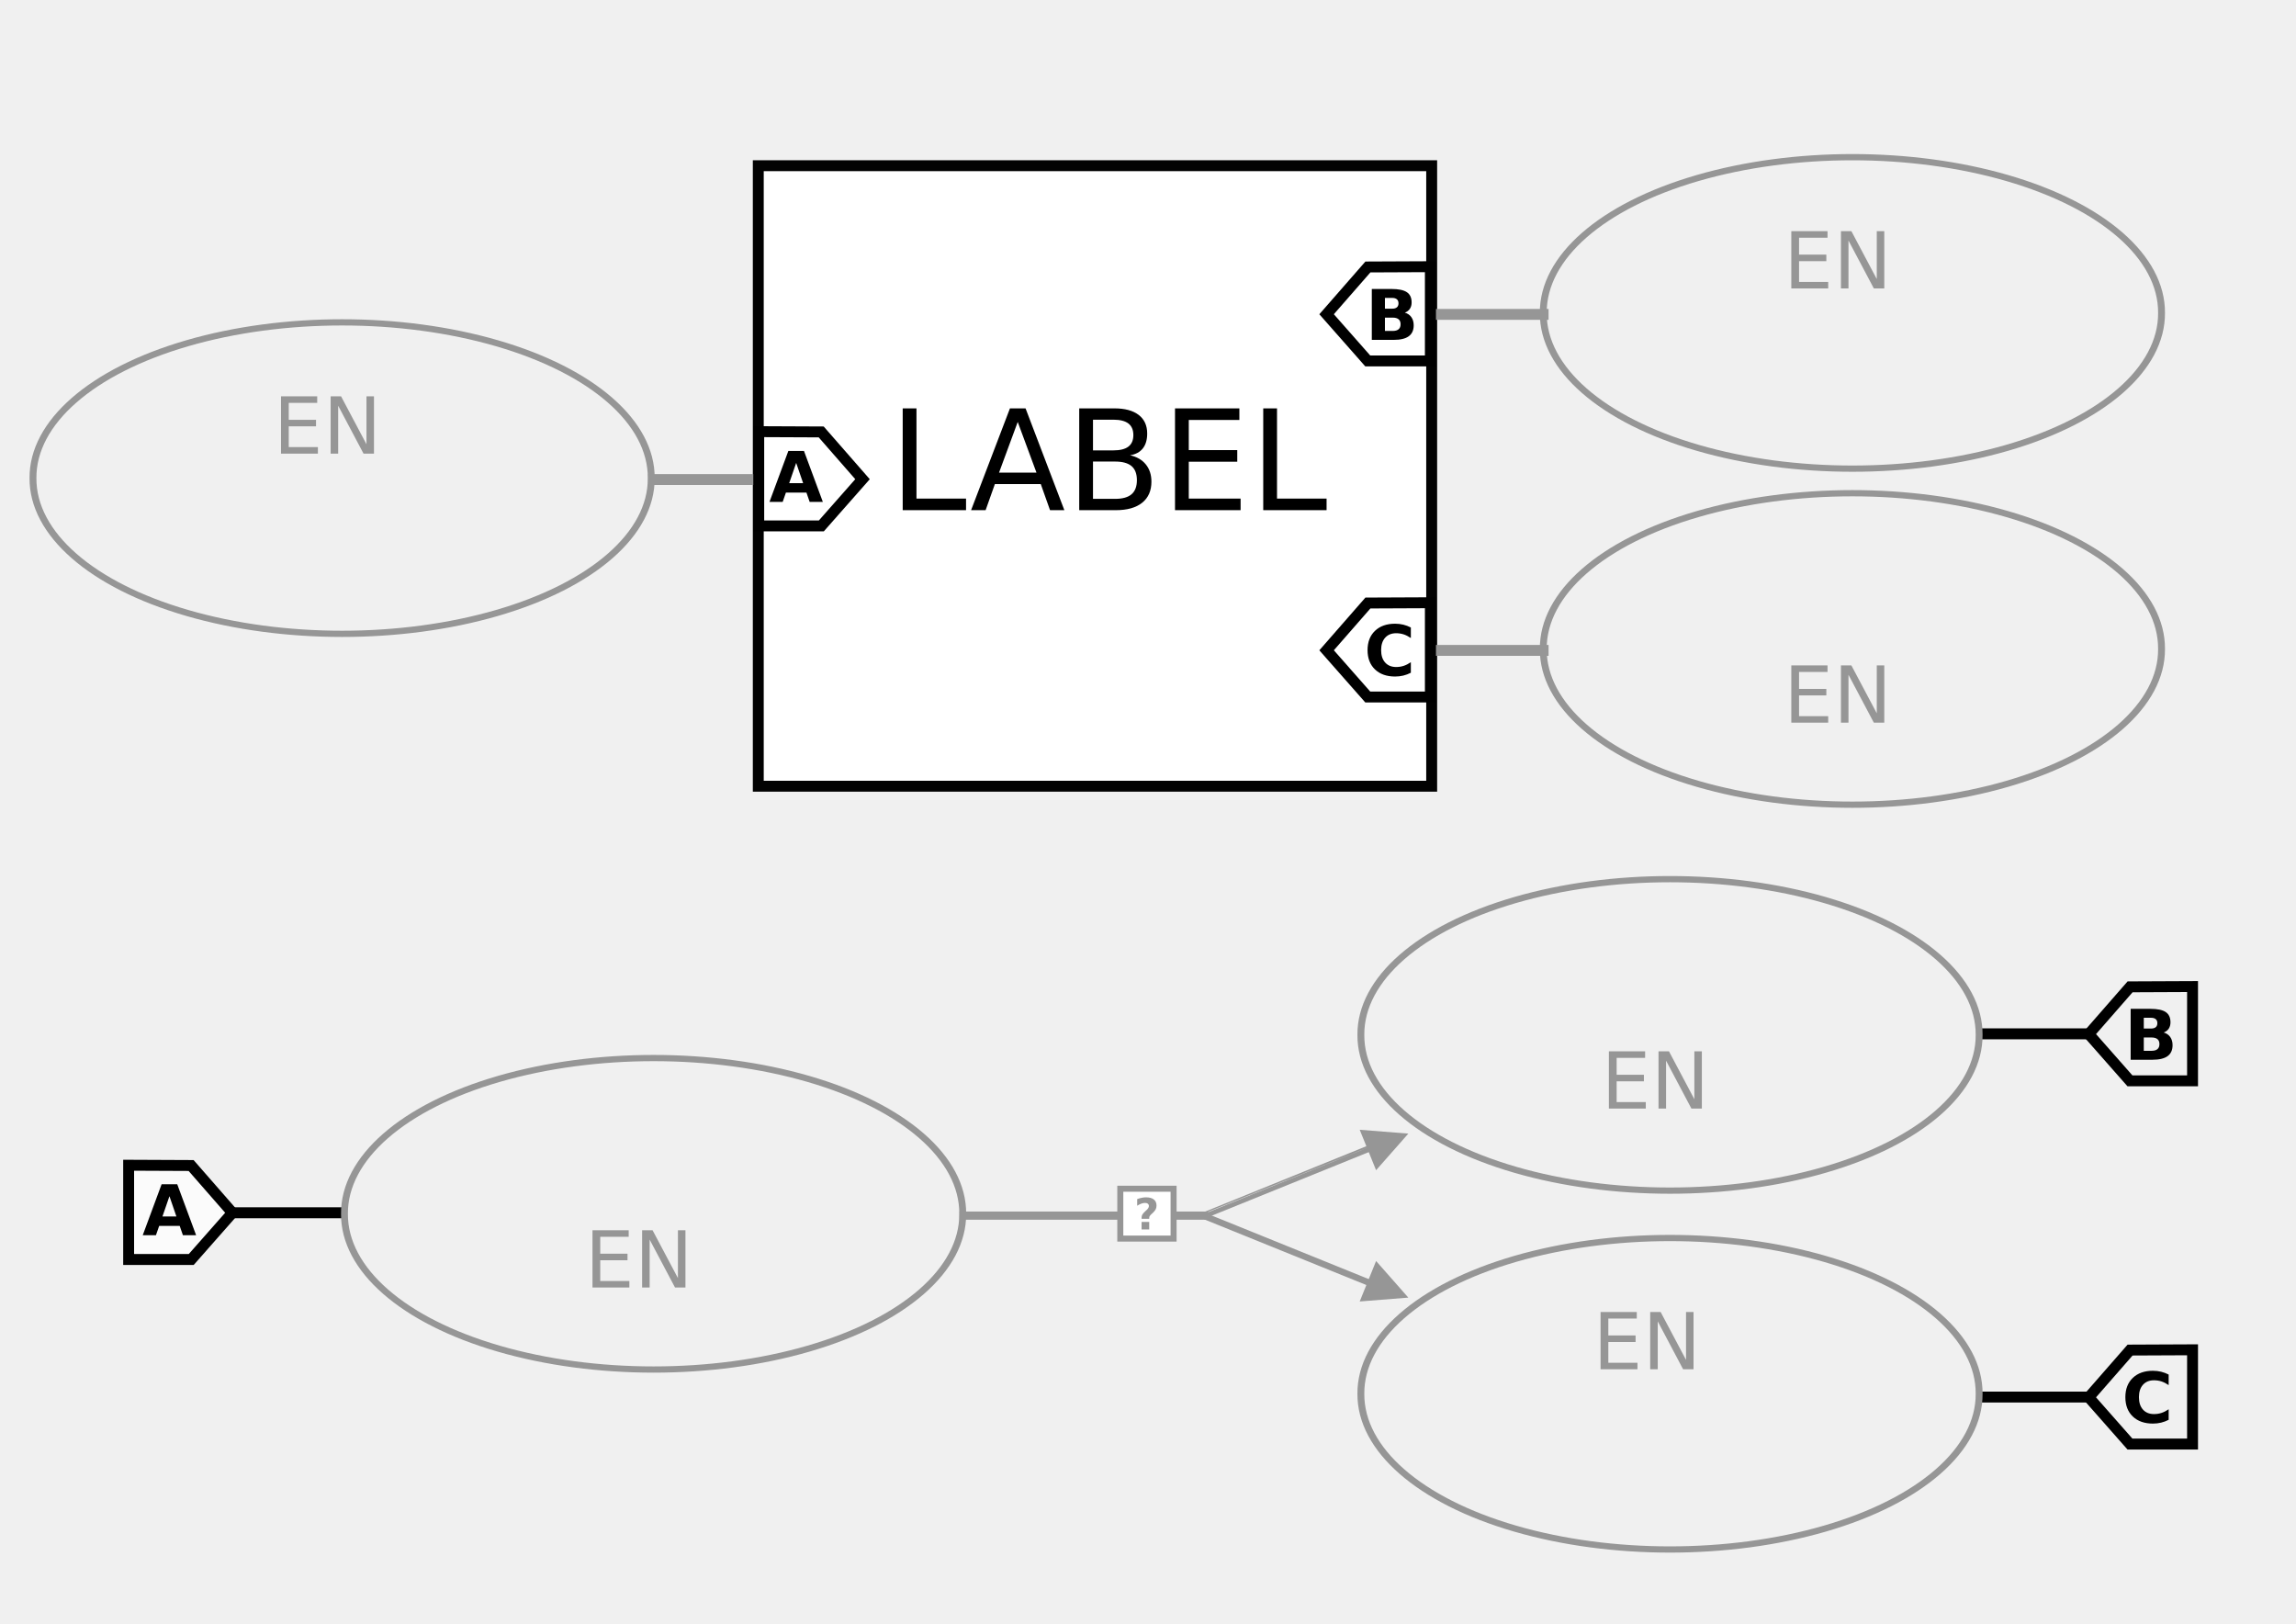
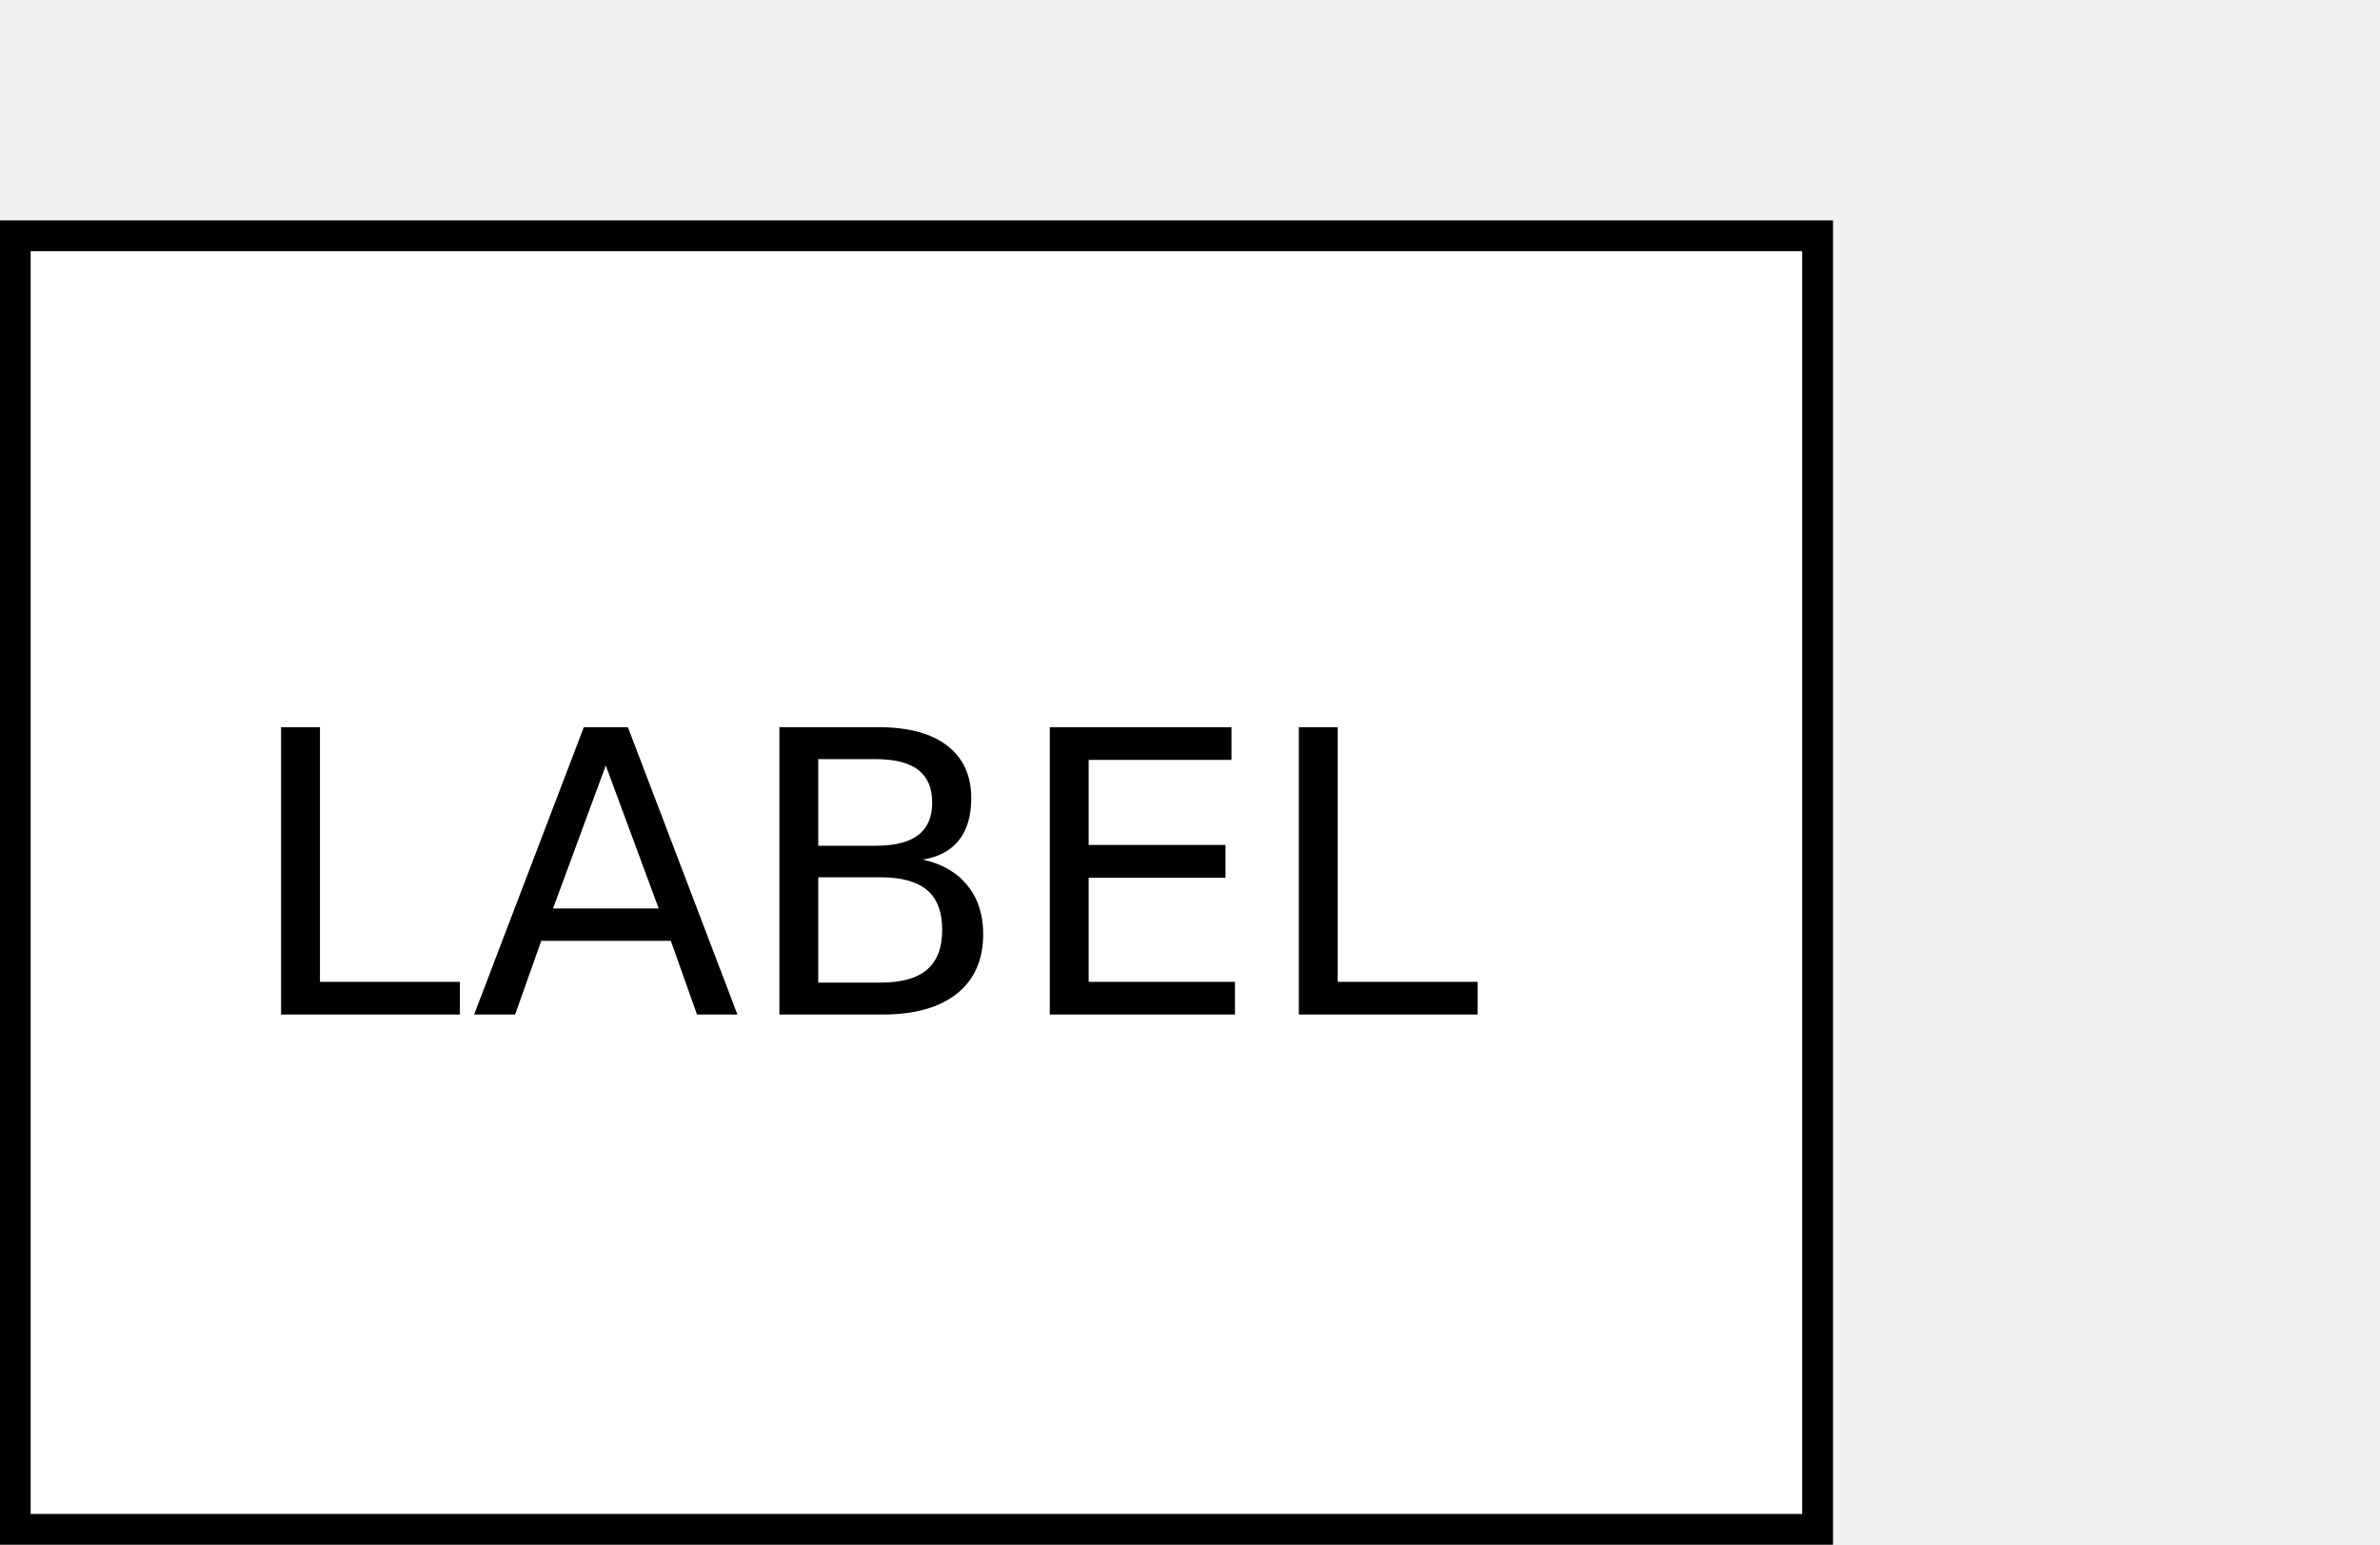
- <svg xmlns="http://www.w3.org/2000/svg" width="1052.362" height="744.094" id="svg2" version="1.0">
+ <svg xmlns="http://www.w3.org/2000/svg" width="386.429" height="250.805" id="svg2" version="1.0">
  <defs id="defs4">
-     <marker orient="auto" refY="0.0" refX="0.0" id="Arrow1Mend" style="overflow:visible;">
-       <path id="path2972" d="M 0.0,0.0 L 5.0,-5.0 L -12.5,0.0 L 5.0,5.0 L 0.0,0.0 z " style="fill-rule:evenodd;stroke:#000000;stroke-width:1.0pt;marker-start:none;" transform="scale(0.4) rotate(180) translate(10,0)" />
-     </marker>
-     <marker orient="auto" refY="0.0" refX="0.0" id="Arrow1Lend" style="overflow:visible;">
-       <path id="path2978" d="M 0.0,0.0 L 5.0,-5.0 L -12.5,0.0 L 5.0,5.0 L 0.0,0.0 z " style="fill-rule:evenodd;stroke:#000000;stroke-width:1.0pt;marker-start:none;" transform="scale(0.8) rotate(180) translate(12.5,0)" />
-     </marker>
-   </defs>
-   <g id="layer2" style="opacity:1">
-     <rect style="opacity:0.99;fill:#ffffff;fill-opacity:1;fill-rule:nonzero;stroke:#000000;stroke-width:5;stroke-linecap:round;stroke-miterlimit:4;stroke-dasharray:none;stroke-dashoffset:0;stroke-opacity:1" id="rect3545" width="308.649" height="284.359" x="347.556" y="75.94" rx="0" ry="0" />
-     <path id="path3955" d="M 1004.945,618.569 L 976.314,618.697 L 957.378,640.359 L 976.25,661.766 L 1004.945,661.766 L 1004.945,618.569 z" style="fill:none;fill-opacity:0.75;fill-rule:evenodd;stroke:#000000;stroke-width:5;stroke-linecap:butt;stroke-linejoin:miter;stroke-miterlimit:4;stroke-dasharray:none;stroke-opacity:1" />
-     <path style="fill:none;fill-opacity:0.75;fill-rule:evenodd;stroke:#000000;stroke-width:5;stroke-linecap:butt;stroke-linejoin:miter;stroke-miterlimit:4;stroke-dasharray:none;stroke-opacity:1" d="M 1004.945,452.112 L 976.314,452.24 L 957.378,473.902 L 976.25,495.309 L 1004.945,495.309 L 1004.945,452.112 z " id="path3959" />
-     <path style="fill:#ffffff;fill-opacity:0.75;fill-rule:evenodd;stroke:#000000;stroke-width:5;stroke-linecap:butt;stroke-linejoin:miter;stroke-miterlimit:4;stroke-dasharray:none;stroke-opacity:1" d="M 58.964,533.989 L 87.595,534.117 L 106.531,555.779 L 87.659,577.186 L 58.964,577.186 L 58.964,533.989 z " id="path3965" />
-     <path style="fill:none;fill-opacity:0.75;fill-rule:evenodd;stroke:#000000;stroke-width:5;stroke-linecap:butt;stroke-linejoin:miter;stroke-miterlimit:4;stroke-dasharray:none;stroke-opacity:1" d="M 158.773,555.772 C 107.154,555.772 107.154,555.772 107.154,555.772" id="path4145" />
-     <path style="fill:none;fill-opacity:0.75;fill-rule:evenodd;stroke:#000000;stroke-width:5;stroke-linecap:butt;stroke-linejoin:miter;stroke-miterlimit:4;stroke-dasharray:none;stroke-opacity:1" d="M 959.773,473.772 C 908.154,473.772 908.154,473.772 908.154,473.772" id="path4177" />
-     <path id="path4179" d="M 959.773,640.229 C 908.154,640.229 908.154,640.229 908.154,640.229" style="fill:none;fill-opacity:0.75;fill-rule:evenodd;stroke:#000000;stroke-width:5;stroke-linecap:butt;stroke-linejoin:miter;stroke-miterlimit:4;stroke-dasharray:none;stroke-opacity:1" />
-     <text xml:space="preserve" style="font-size:12px;font-style:normal;font-weight:normal;fill:#000000;fill-opacity:1;stroke:none;stroke-width:1px;stroke-linecap:butt;stroke-linejoin:miter;stroke-opacity:1;font-family:Bitstream Vera Sans" x="159.642" y="207.879" id="text3753">
-       <tspan id="tspan3757" x="159.642" y="207.879" style="font-size:36px;font-weight:normal;text-align:center;text-anchor:middle;fill:#969696;fill-opacity:1">EN</tspan>
+     </defs>
+   <g id="layer1" transform="translate(-353.8976,-209.598)">
+     <rect style="opacity:1;fill:#ffffff;fill-opacity:1;fill-rule:nonzero;stroke:#000000;stroke-width:5;stroke-miterlimit:4;stroke-dasharray:none;stroke-opacity:1" id="rect2872" width="292.641" height="210.042" x="356.377" y="247.882" ry="0" rx="0" />
+     <text xml:space="preserve" style="font-size:12px;font-style:normal;font-weight:normal;fill:#000000;fill-opacity:1;stroke:none;stroke-width:1px;stroke-linecap:butt;stroke-linejoin:miter;stroke-opacity:1;font-family:Bitstream Vera Sans" x="393.255" y="374.332" id="text2890">
+       <tspan id="tspan2892" x="393.255" y="374.332" style="font-size:64px">LABEL</tspan>
    </text>
-     <path style="fill:none;fill-opacity:1;fill-rule:nonzero;stroke:#969696;stroke-width:1.922;stroke-miterlimit:4;stroke-dasharray:none;stroke-opacity:1" id="path3759" d="M 257.143 290.523 A 86.429 47.857 0 1 1  84.286,290.523 A 86.429 47.857 0 1 1  257.143 290.523 z" transform="matrix(-1.639382,0,0,1.486296,436.6702,-212.7024)" />
-     <path id="path3799" d="M 348.742,219.772 C 297.123,219.772 297.123,219.772 297.123,219.772" style="fill:none;fill-opacity:0.75;fill-rule:evenodd;stroke:#969696;stroke-width:5;stroke-linecap:butt;stroke-linejoin:miter;stroke-miterlimit:4;stroke-dasharray:none;stroke-opacity:1" />
-     <text id="text4801" y="566.045" x="65.273" style="font-size:12px;font-style:normal;font-weight:normal;fill:#000000;fill-opacity:1;stroke:none;stroke-width:1px;stroke-linecap:butt;stroke-linejoin:miter;stroke-opacity:1;font-family:Bitstream Vera Sans" xml:space="preserve">
-       <tspan style="font-size:32px;font-weight:bold" y="566.045" x="65.273" id="tspan4803">A</tspan>
-     </text>
-     <text xml:space="preserve" style="font-size:12px;font-style:normal;font-weight:normal;fill:#000000;fill-opacity:1;stroke:none;stroke-width:1px;stroke-linecap:butt;stroke-linejoin:miter;stroke-opacity:1;font-family:Bitstream Vera Sans" x="973.645" y="485.648" id="text4805">
-       <tspan id="tspan4807" x="973.645" y="485.648" style="font-size:32px;font-weight:bold">B</tspan>
-     </text>
-     <text id="text4809" y="651.934" x="972.559" style="font-size:12px;font-style:normal;font-weight:normal;fill:#000000;fill-opacity:1;stroke:none;stroke-width:1px;stroke-linecap:butt;stroke-linejoin:miter;stroke-opacity:1;font-family:Bitstream Vera Sans" xml:space="preserve">
-       <tspan style="font-size:32px;font-weight:bold" y="651.934" x="972.559" id="tspan4811">C</tspan>
-     </text>
-     <text id="text4846" y="233.8" x="517.457" style="font-size:12px;font-style:normal;font-weight:normal;fill:#000000;fill-opacity:1;stroke:none;stroke-width:1px;stroke-linecap:butt;stroke-linejoin:miter;stroke-opacity:1;font-family:Bitstream Vera Sans" xml:space="preserve">
-       <tspan style="font-size:64px;font-weight:normal;text-align:center;text-anchor:middle" y="233.8" x="517.457" id="tspan4850">LABEL</tspan>
-     </text>
-     <path id="path2236" d="M 347.765,197.813 L 376.395,197.941 L 395.332,219.603 L 376.46,241.01 L 347.765,241.01 L 347.765,197.813 z " style="fill:#ffffff;fill-opacity:0.75;fill-rule:evenodd;stroke:#000000;stroke-width:5;stroke-linecap:butt;stroke-linejoin:miter;stroke-miterlimit:4;stroke-dasharray:none;stroke-opacity:1" />
-     <text xml:space="preserve" style="font-size:12px;font-style:normal;font-weight:normal;fill:#000000;fill-opacity:1;stroke:none;stroke-width:1px;stroke-linecap:butt;stroke-linejoin:miter;stroke-opacity:1;font-family:Bitstream Vera Sans" x="352.534" y="229.995" id="text2238">
-       <tspan id="tspan2240" x="352.534" y="229.995" style="font-size:32px;font-weight:bold">A</tspan>
-     </text>
-     <path style="fill:none;fill-opacity:0.75;fill-rule:evenodd;stroke:#000000;stroke-width:5;stroke-linecap:butt;stroke-linejoin:miter;stroke-miterlimit:4;stroke-dasharray:none;stroke-opacity:1" d="M 655.604,276.216 L 626.973,276.343 L 608.036,298.005 L 626.908,319.413 L 655.604,319.413 L 655.604,276.216 z " id="path2242" />
-     <path id="path2244" d="M 655.604,122.216 L 626.973,122.343 L 608.036,144.005 L 626.908,165.413 L 655.604,165.413 L 655.604,122.216 z " style="fill:none;fill-opacity:0.75;fill-rule:evenodd;stroke:#000000;stroke-width:5;stroke-linecap:butt;stroke-linejoin:miter;stroke-miterlimit:4;stroke-dasharray:none;stroke-opacity:1" />
-     <text id="text2246" y="155.756" x="625.825" style="font-size:12px;font-style:normal;font-weight:normal;fill:#000000;fill-opacity:1;stroke:none;stroke-width:1px;stroke-linecap:butt;stroke-linejoin:miter;stroke-opacity:1;font-family:Bitstream Vera Sans" xml:space="preserve">
-       <tspan style="font-size:32px;font-weight:bold" y="155.756" x="625.825" id="tspan2248">B</tspan>
-     </text>
-     <text xml:space="preserve" style="font-size:12px;font-style:normal;font-weight:normal;fill:#000000;fill-opacity:1;stroke:none;stroke-width:1px;stroke-linecap:butt;stroke-linejoin:miter;stroke-opacity:1;font-family:Bitstream Vera Sans" x="625.217" y="309.58" id="text2250">
-       <tspan id="tspan2252" x="625.217" y="309.58" style="font-size:32px;font-weight:bold">C</tspan>
-     </text>
-     <path style="opacity:1;fill:none;fill-opacity:0.75;fill-rule:evenodd;stroke:#969696;stroke-width:3.75;stroke-linecap:butt;stroke-linejoin:miter;stroke-miterlimit:4;stroke-dasharray:none;stroke-dashoffset:0;stroke-opacity:1" d="M 439.789,557.083 L 553.8,557.083" id="path2839" />
-     <rect y="544.762" x="513.489" height="22.844" width="24.42" id="rect2829" style="opacity:1;fill:#ffffff;fill-opacity:1;fill-rule:nonzero;stroke:#969696;stroke-width:2.757;stroke-miterlimit:4;stroke-dasharray:none;stroke-dashoffset:0;stroke-opacity:1" />
-     <text xml:space="preserve" style="font-size:6.617px;font-style:normal;font-weight:normal;opacity:1;fill:#000000;fill-opacity:1;stroke:none;stroke-width:1px;stroke-linecap:butt;stroke-linejoin:miter;stroke-opacity:1;font-family:Bitstream Vera Sans" x="519.869" y="563.432" id="text3282">
-       <tspan id="tspan3284" x="519.869" y="563.432" style="font-size:19.851px;font-weight:bold;stroke:none;stroke-opacity:1;fill:#969696;fill-opacity:1">?</tspan>
-     </text>
-     <text xml:space="preserve" style="font-size:12px;font-style:normal;font-weight:normal;opacity:1;fill:#000000;fill-opacity:1;stroke:none;stroke-width:1px;stroke-linecap:butt;stroke-linejoin:miter;stroke-opacity:1;font-family:Bitstream Vera Sans" x="851.884" y="132.176" id="text5191">
-       <tspan id="tspan5195" x="851.884" y="132.176" style="font-size:36px;font-weight:normal;text-align:center;text-anchor:middle;fill:#969696;fill-opacity:1">EN</tspan>
-     </text>
-     <path style="opacity:1;fill:none;fill-opacity:1;fill-rule:nonzero;stroke:#969696;stroke-width:1.922;stroke-miterlimit:4;stroke-dasharray:none;stroke-opacity:1" id="path5197" d="M 257.143 290.523 A 86.429 47.857 0 1 1  84.286,290.523 A 86.429 47.857 0 1 1  257.143 290.523 z" transform="matrix(-1.639382,0,0,1.486296,1128.912,-288.4051)" />
-     <path id="path5199" d="M 709.782,144.069 C 658.163,144.069 658.163,144.069 658.163,144.069" style="opacity:1;fill:none;fill-opacity:0.75;fill-rule:evenodd;stroke:#969696;stroke-width:5;stroke-linecap:butt;stroke-linejoin:miter;stroke-miterlimit:4;stroke-dasharray:none;stroke-opacity:1" />
-     <text id="text5211" y="286.176" x="851.884" style="font-size:12px;font-style:normal;font-weight:normal;opacity:1;fill:#000000;fill-opacity:1;stroke:none;stroke-width:1px;stroke-linecap:butt;stroke-linejoin:miter;stroke-opacity:1;font-family:Bitstream Vera Sans" xml:space="preserve">
-       <tspan style="font-size:36px;font-weight:normal;text-align:center;text-anchor:middle;fill:#969696;fill-opacity:1" y="331.176" x="851.884" id="tspan5215">EN</tspan>
-     </text>
-     <path transform="matrix(-1.639382,0,0,1.486296,1128.912,-134.4051)" d="M 257.143 290.523 A 86.429 47.857 0 1 1  84.286,290.523 A 86.429 47.857 0 1 1  257.143 290.523 z" id="path5217" style="opacity:1;fill:none;fill-opacity:1;fill-rule:nonzero;stroke:#969696;stroke-width:1.922;stroke-miterlimit:4;stroke-dasharray:none;stroke-opacity:1" />
-     <path style="opacity:1;fill:none;fill-opacity:0.75;fill-rule:evenodd;stroke:#969696;stroke-width:5;stroke-linecap:butt;stroke-linejoin:miter;stroke-miterlimit:4;stroke-dasharray:none;stroke-opacity:1" d="M 709.782,298.069 C 658.163,298.069 658.163,298.069 658.163,298.069" id="path5219" />
-     <text id="text5221" y="545.024" x="302.411" style="font-size:12px;font-style:normal;font-weight:normal;fill:#000000;fill-opacity:1;stroke:none;stroke-width:1px;stroke-linecap:butt;stroke-linejoin:miter;stroke-opacity:1;font-family:Bitstream Vera Sans" xml:space="preserve">
-       <tspan style="font-size:36px;font-weight:normal;text-align:center;text-anchor:middle;fill:#969696;fill-opacity:1" y="590.024" x="302.411" id="tspan5225">EN</tspan>
-     </text>
-     <path transform="matrix(-1.639382,0,0,1.486296,579.4391,124.4422)" d="M 257.143 290.523 A 86.429 47.857 0 1 1  84.286,290.523 A 86.429 47.857 0 1 1  257.143 290.523 z" id="path5227" style="fill:none;fill-opacity:1;fill-rule:nonzero;stroke:#969696;stroke-width:1.922;stroke-miterlimit:4;stroke-dasharray:none;stroke-opacity:1" />
-     <text xml:space="preserve" style="font-size:12px;font-style:normal;font-weight:normal;fill:#000000;fill-opacity:1;stroke:none;stroke-width:1px;stroke-linecap:butt;stroke-linejoin:miter;stroke-opacity:1;font-family:Bitstream Vera Sans" x="768.275" y="463.035" id="text5229">
-       <tspan id="tspan5233" x="768.275" y="508.035" style="font-size:36px;font-weight:normal;text-align:center;text-anchor:middle;fill:#969696;fill-opacity:1">EN</tspan>
-     </text>
-     <path style="fill:none;fill-opacity:1;fill-rule:nonzero;stroke:#969696;stroke-width:1.922;stroke-miterlimit:4;stroke-dasharray:none;stroke-opacity:1" id="path5235" d="M 257.143 290.523 A 86.429 47.857 0 1 1  84.286,290.523 A 86.429 47.857 0 1 1  257.143 290.523 z" transform="matrix(-1.639382,0,0,1.486296,1045.303,42.45375)" />
-     <text id="text5237" y="627.492" x="768.275" style="font-size:12px;font-style:normal;font-weight:normal;fill:#000000;fill-opacity:1;stroke:none;stroke-width:1px;stroke-linecap:butt;stroke-linejoin:miter;stroke-opacity:1;font-family:Bitstream Vera Sans" xml:space="preserve">
-       <tspan id="tspan5239" style="font-size:36px;font-weight:normal;text-align:center;text-anchor:middle;fill:#969696;fill-opacity:1" y="627.492" x="768.275">EN</tspan>
-       <tspan style="font-size:36px;font-weight:normal;text-align:center;text-anchor:middle;fill:#969696;fill-opacity:1" y="672.492" x="768.275" id="tspan5241" />
-     </text>
-     <path transform="matrix(-1.639382,0,0,1.486296,1045.303,206.9108)" d="M 257.143,290.523 A 86.429,47.857 0 1 1 84.286,290.523 A 86.429,47.857 0 1 1 257.143,290.523 z" id="path5243" style="fill:none;fill-opacity:1;fill-rule:nonzero;stroke:#969696;stroke-width:1.922;stroke-miterlimit:4;stroke-dasharray:none;stroke-opacity:1" />
-     <g id="g3248">
-       <g id="g3252" transform="matrix(0.3753382,0.9268879,-0.9268879,0.3753382,892.2913,-200.791)">
-         <path id="path3226" d="M 575,599.094 C 574.979,599.081 575,504.094 575,504.094" style="fill:none;fill-opacity:0.75;fill-rule:evenodd;stroke:#969696;stroke-width:3.75;stroke-linecap:butt;stroke-linejoin:miter;stroke-miterlimit:4;stroke-dasharray:none;stroke-opacity:1" />
-         <path style="fill:#969696;fill-opacity:1;fill-rule:evenodd;stroke:none;stroke-width:1px;stroke-linecap:butt;stroke-linejoin:miter;stroke-opacity:1" d="M 575,499.094 L 585,519.094 L 565,519.094 L 575,499.094 z" id="path3238" />
-       </g>
-       <g transform="matrix(0.3753382,-0.9268879,-0.9268879,-0.3753382,892.2913,1314.95)" id="g3256">
-         <path style="fill:none;fill-opacity:0.75;fill-rule:evenodd;stroke:#969696;stroke-width:3.75;stroke-linecap:butt;stroke-linejoin:miter;stroke-miterlimit:4;stroke-dasharray:none;stroke-opacity:1" d="M 575,599.094 C 574.979,599.081 575,504.094 575,504.094" id="path3258" />
-         <path id="path3260" d="M 575,499.094 L 585,519.094 L 565,519.094 L 575,499.094 z" style="fill:#969696;fill-opacity:1;fill-rule:evenodd;stroke:none;stroke-width:1px;stroke-linecap:butt;stroke-linejoin:miter;stroke-opacity:1" />
-       </g>
-     </g>
-     <flowRoot xml:space="preserve" id="flowRoot2457" style="fill:black;fill-opacity:1;stroke:none;stroke-opacity:1;stroke-width:1px;stroke-linejoin:miter;stroke-linecap:butt;font-family:Bitstream Vera Sans;font-style:normal;font-weight:normal;font-size:12px">
-       <flowRegion id="flowRegion2459">
-         <rect id="rect2461" width="23.27" height="51.71" x="325.776" y="532.081" />
-       </flowRegion>
-       <flowPara id="flowPara2463" />
-     </flowRoot>
  </g>
</svg>
